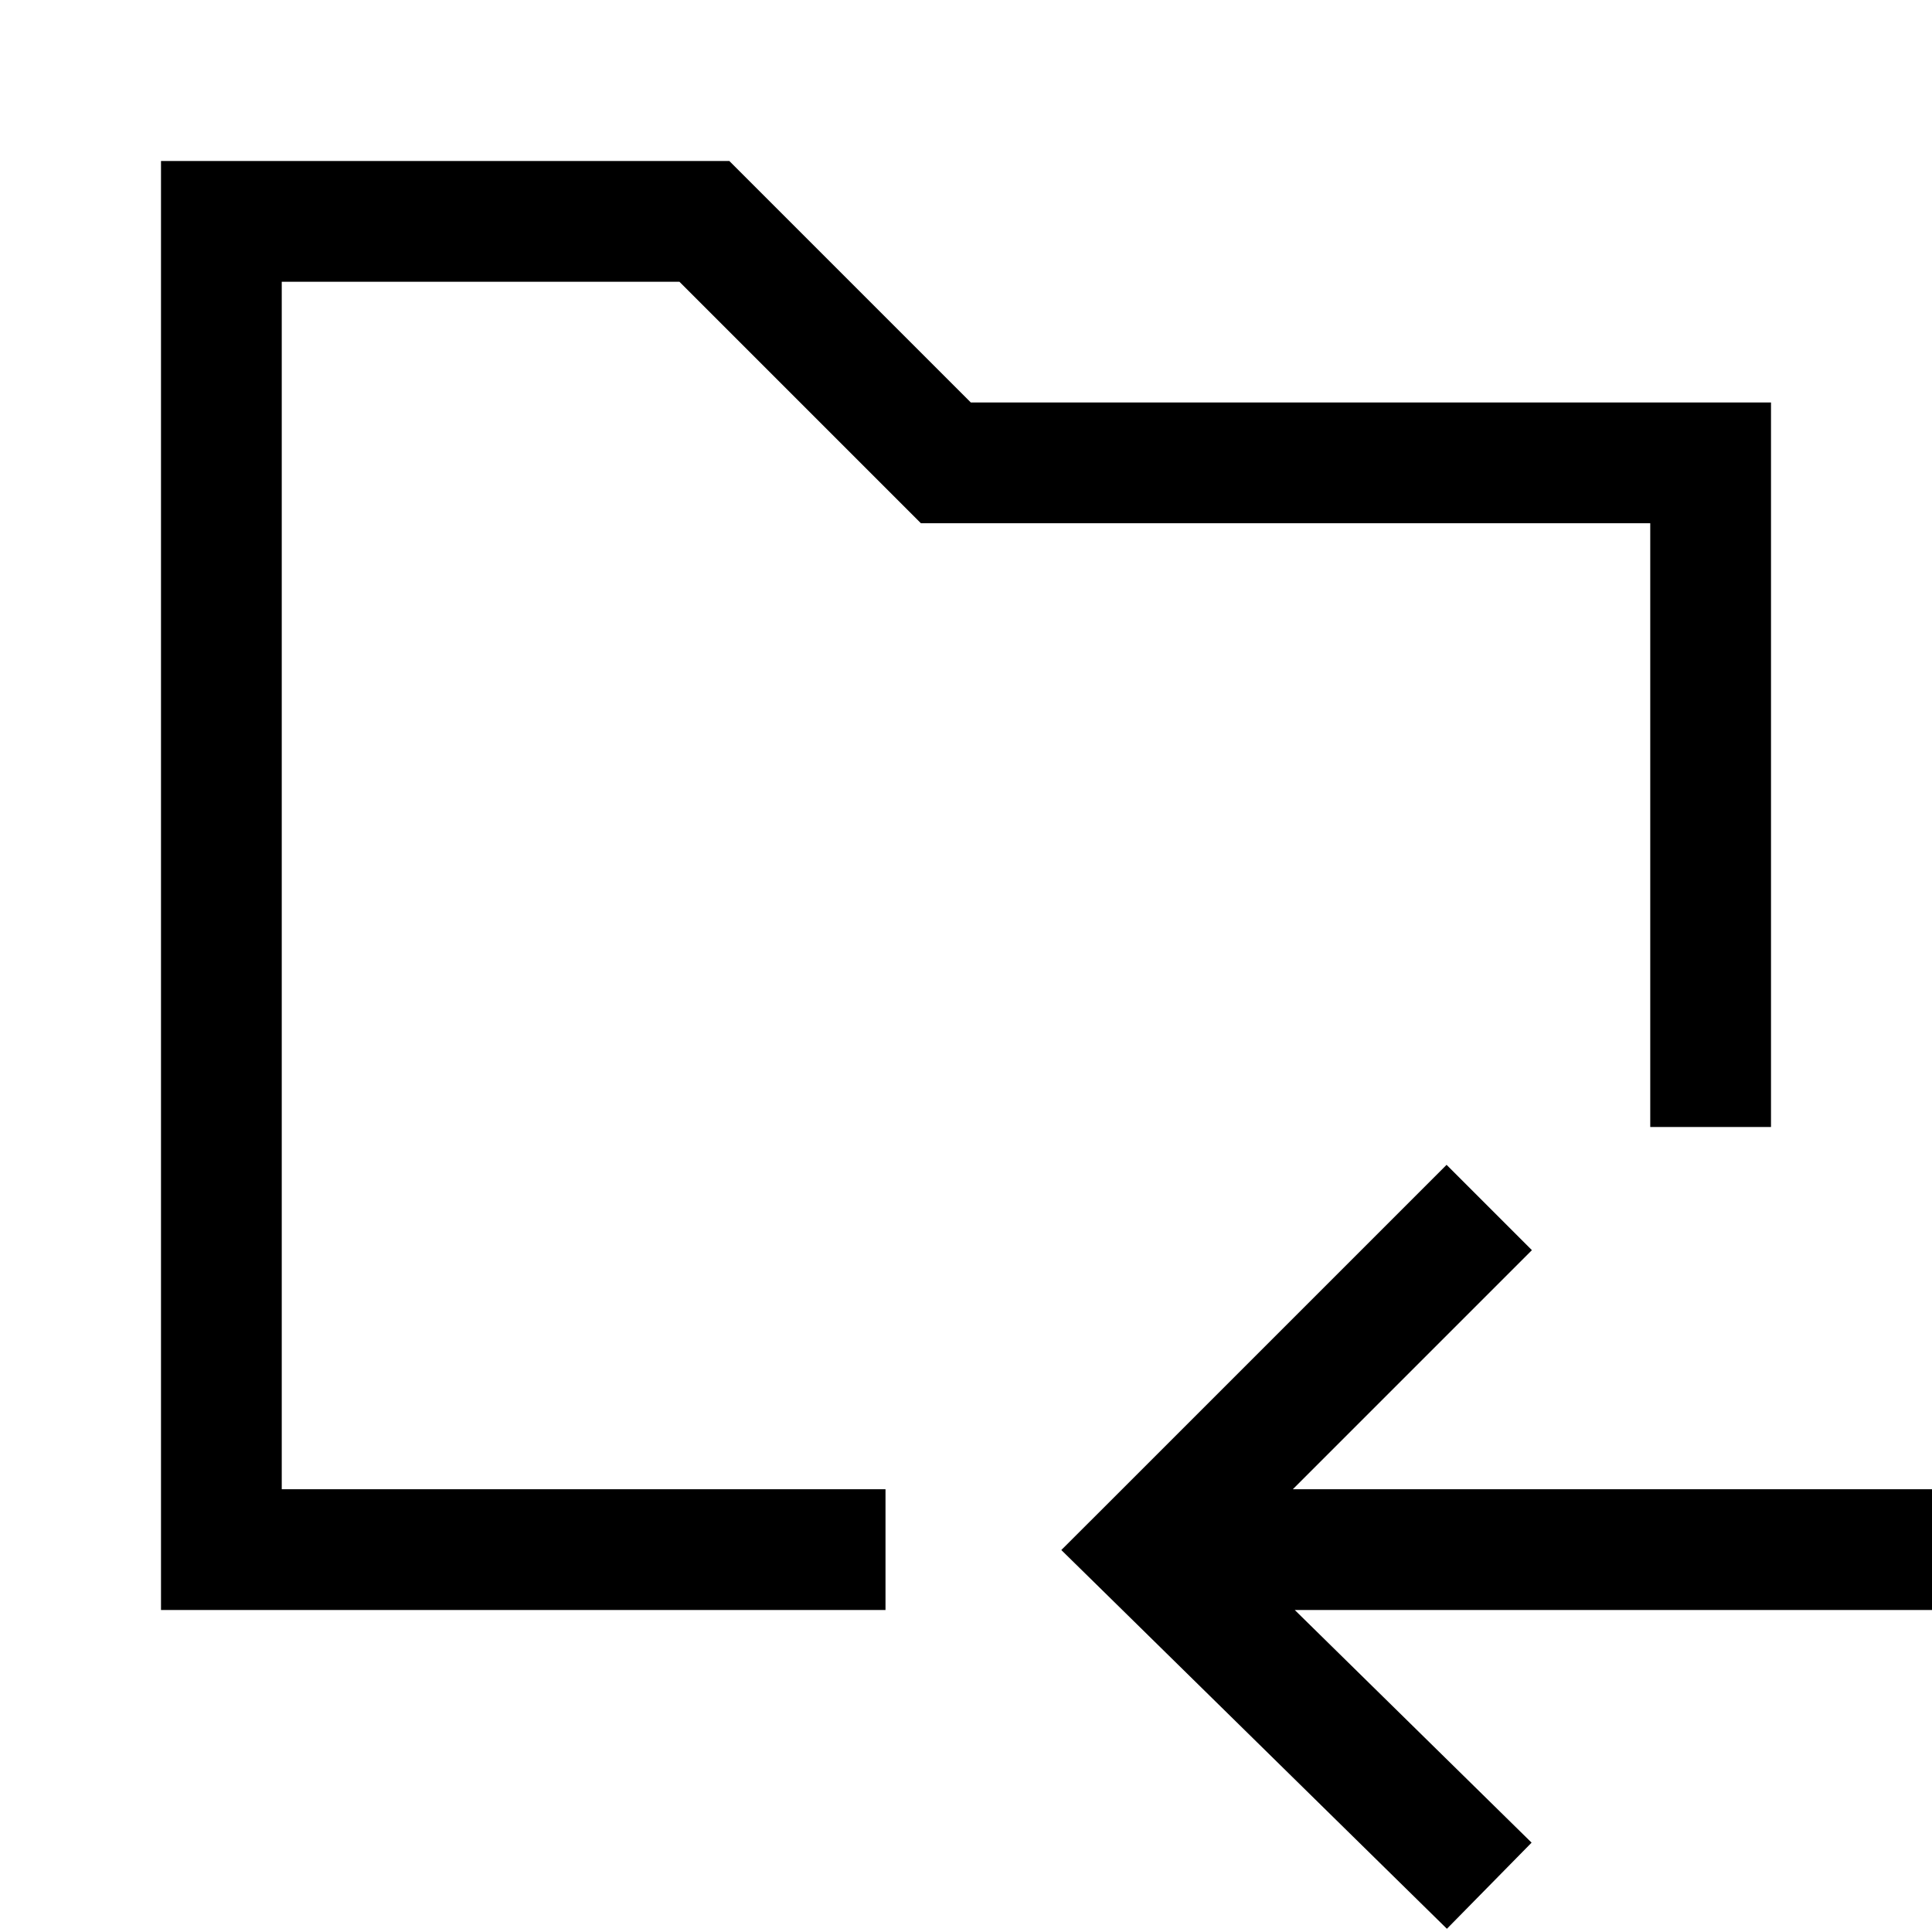
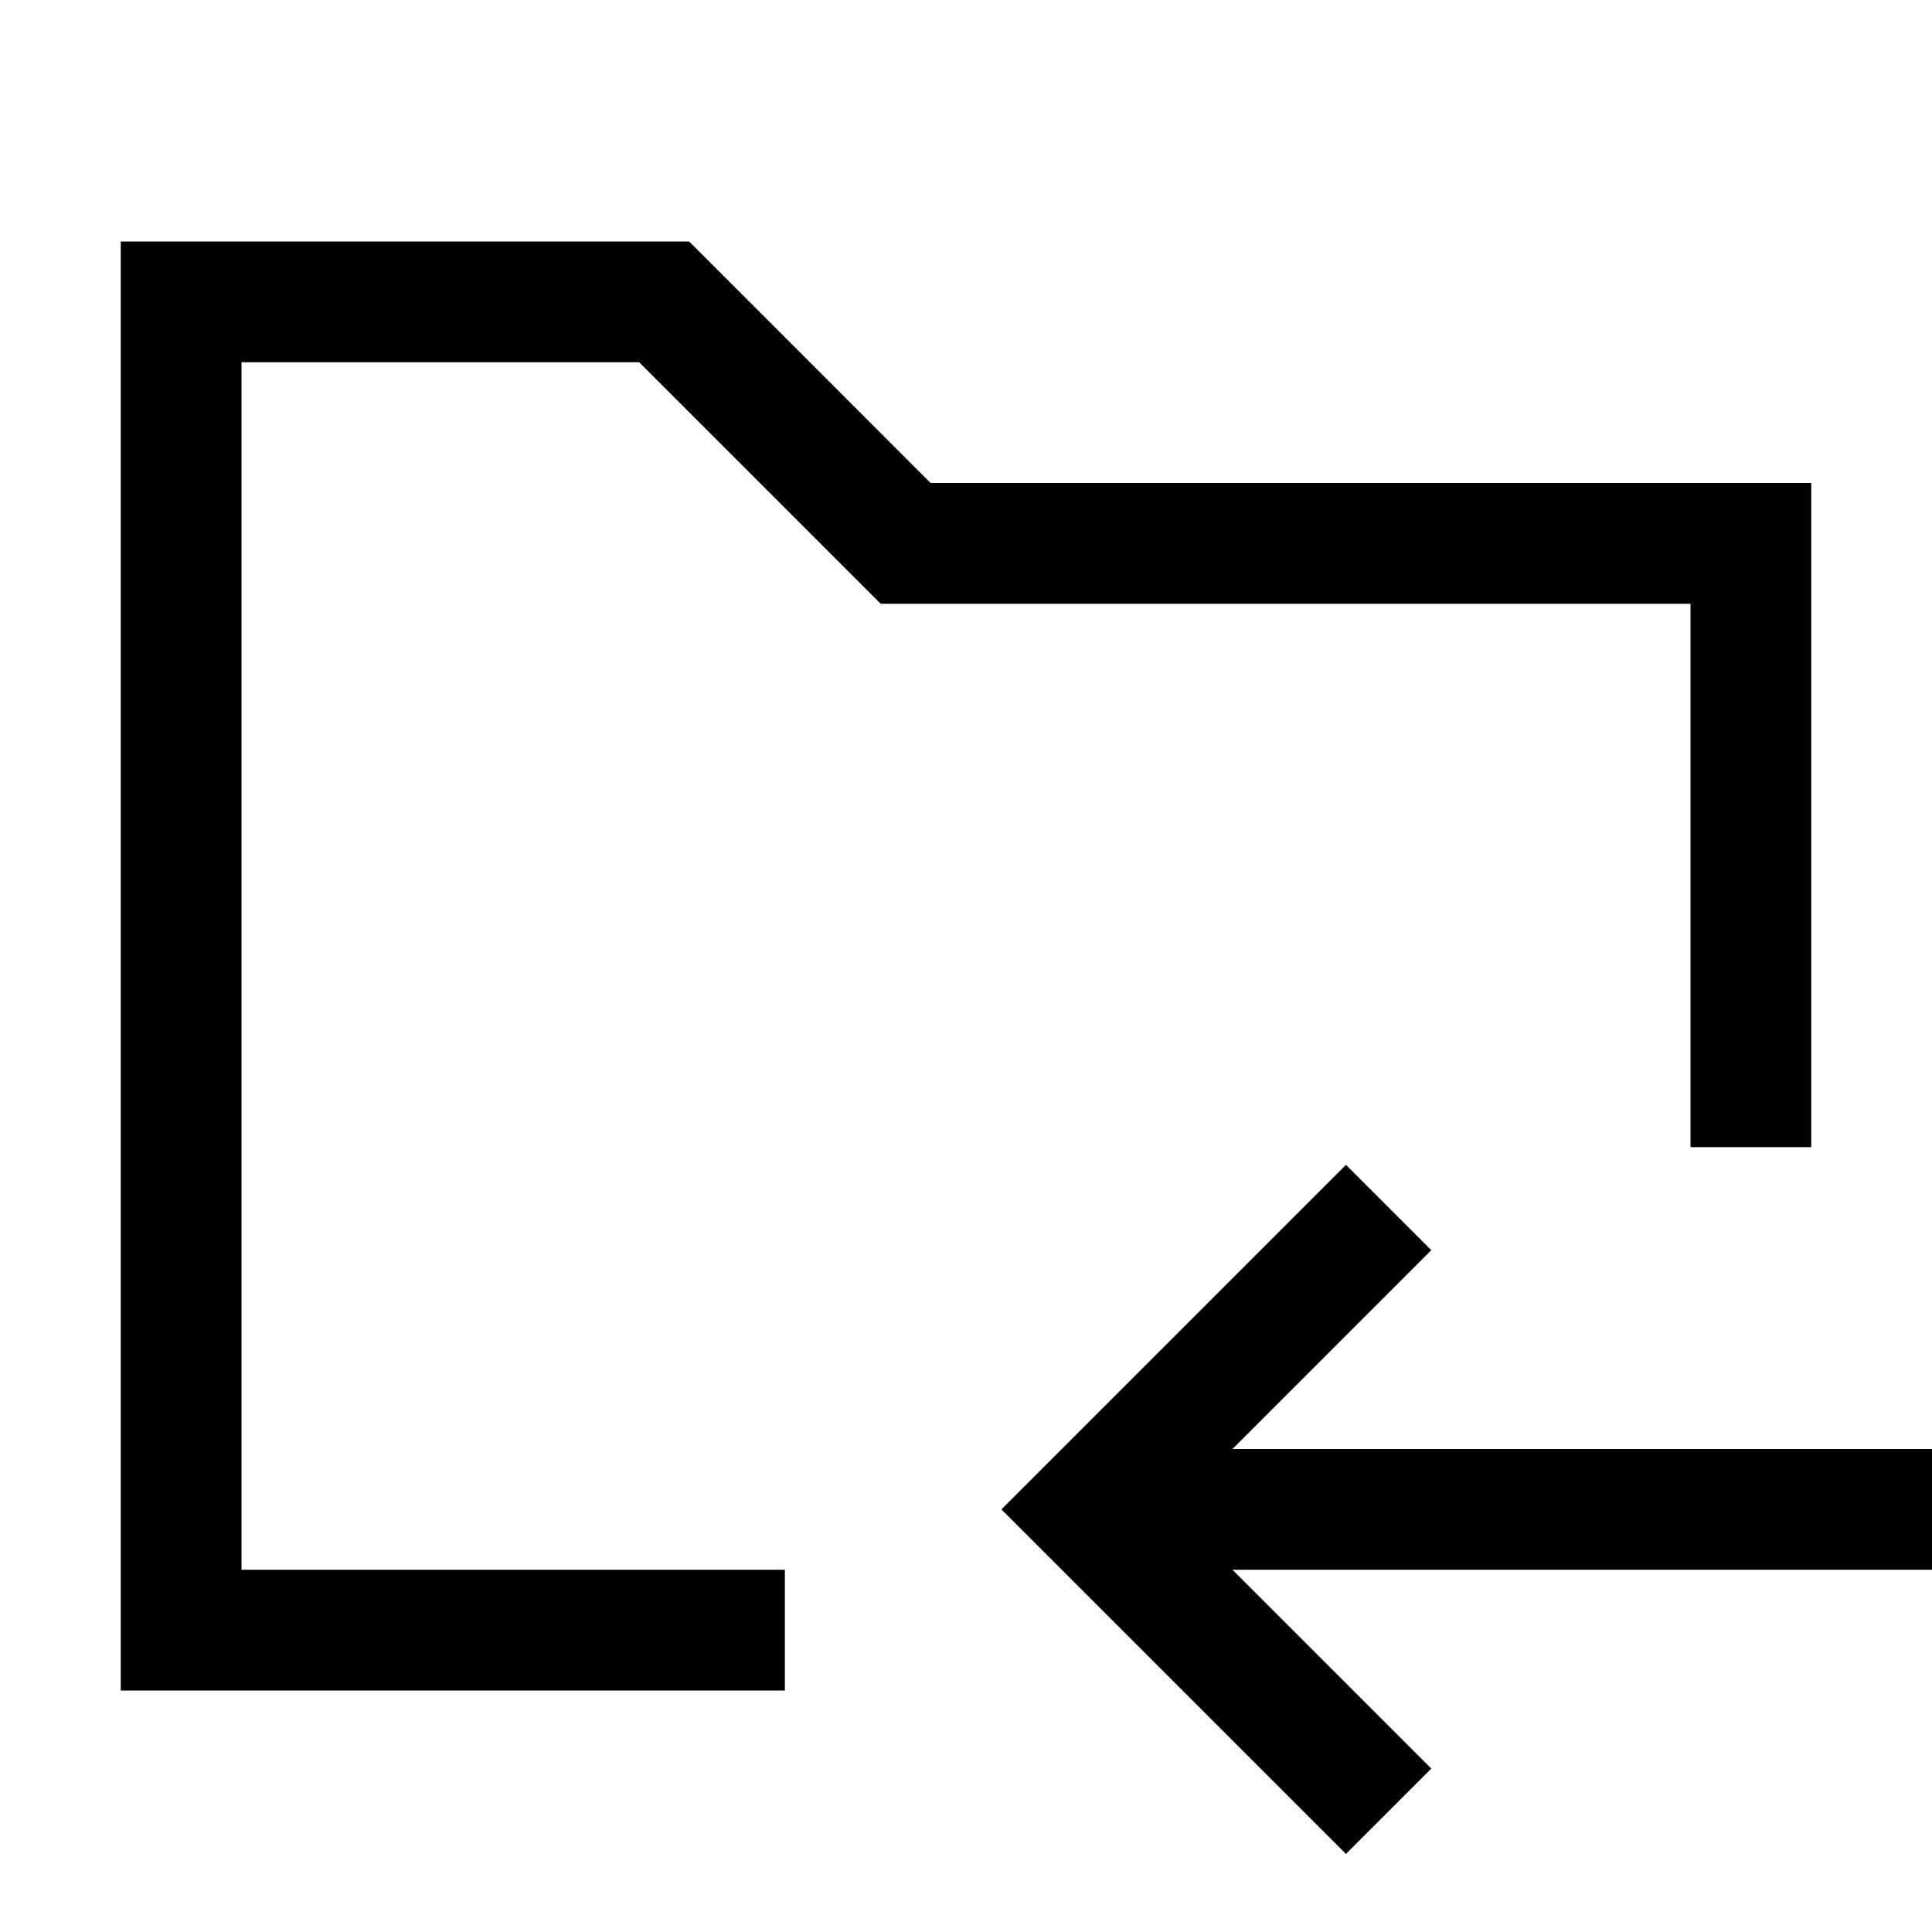
<svg xmlns="http://www.w3.org/2000/svg" viewBox="0 0 24 24">
-   <path fill-rule="evenodd" d="M2.75 2H2v18h9v-1.5H3.5v-15h4.94l2.78 2.78.22.22h9.06V14H22V5h-9.94L9.28 2.22 9.06 2H2.75zm13.334 18l2.942 2.89-1.052 1.07-4.25-4.175-.54-.53.536-.535 4.25-4.25 1.06 1.06-2.97 2.97H24V20h-7.916z" />
+   <path fill-rule="evenodd" d="M1.5 3h7.061l.22.22L11.56 6h10.94v12H24v1.5h-1.5V21v-1.5h-7.19l2.47 2.47-1.06 1.06-3.75-3.75-.53-.53.53-.53 3.75-3.75 1.06 1.06L15.31 18h7.19v-3.75H21V7.5H10.94l-.22-.22L7.94 4.5H3v15h6.75V21H1.5V3z" />
</svg>
